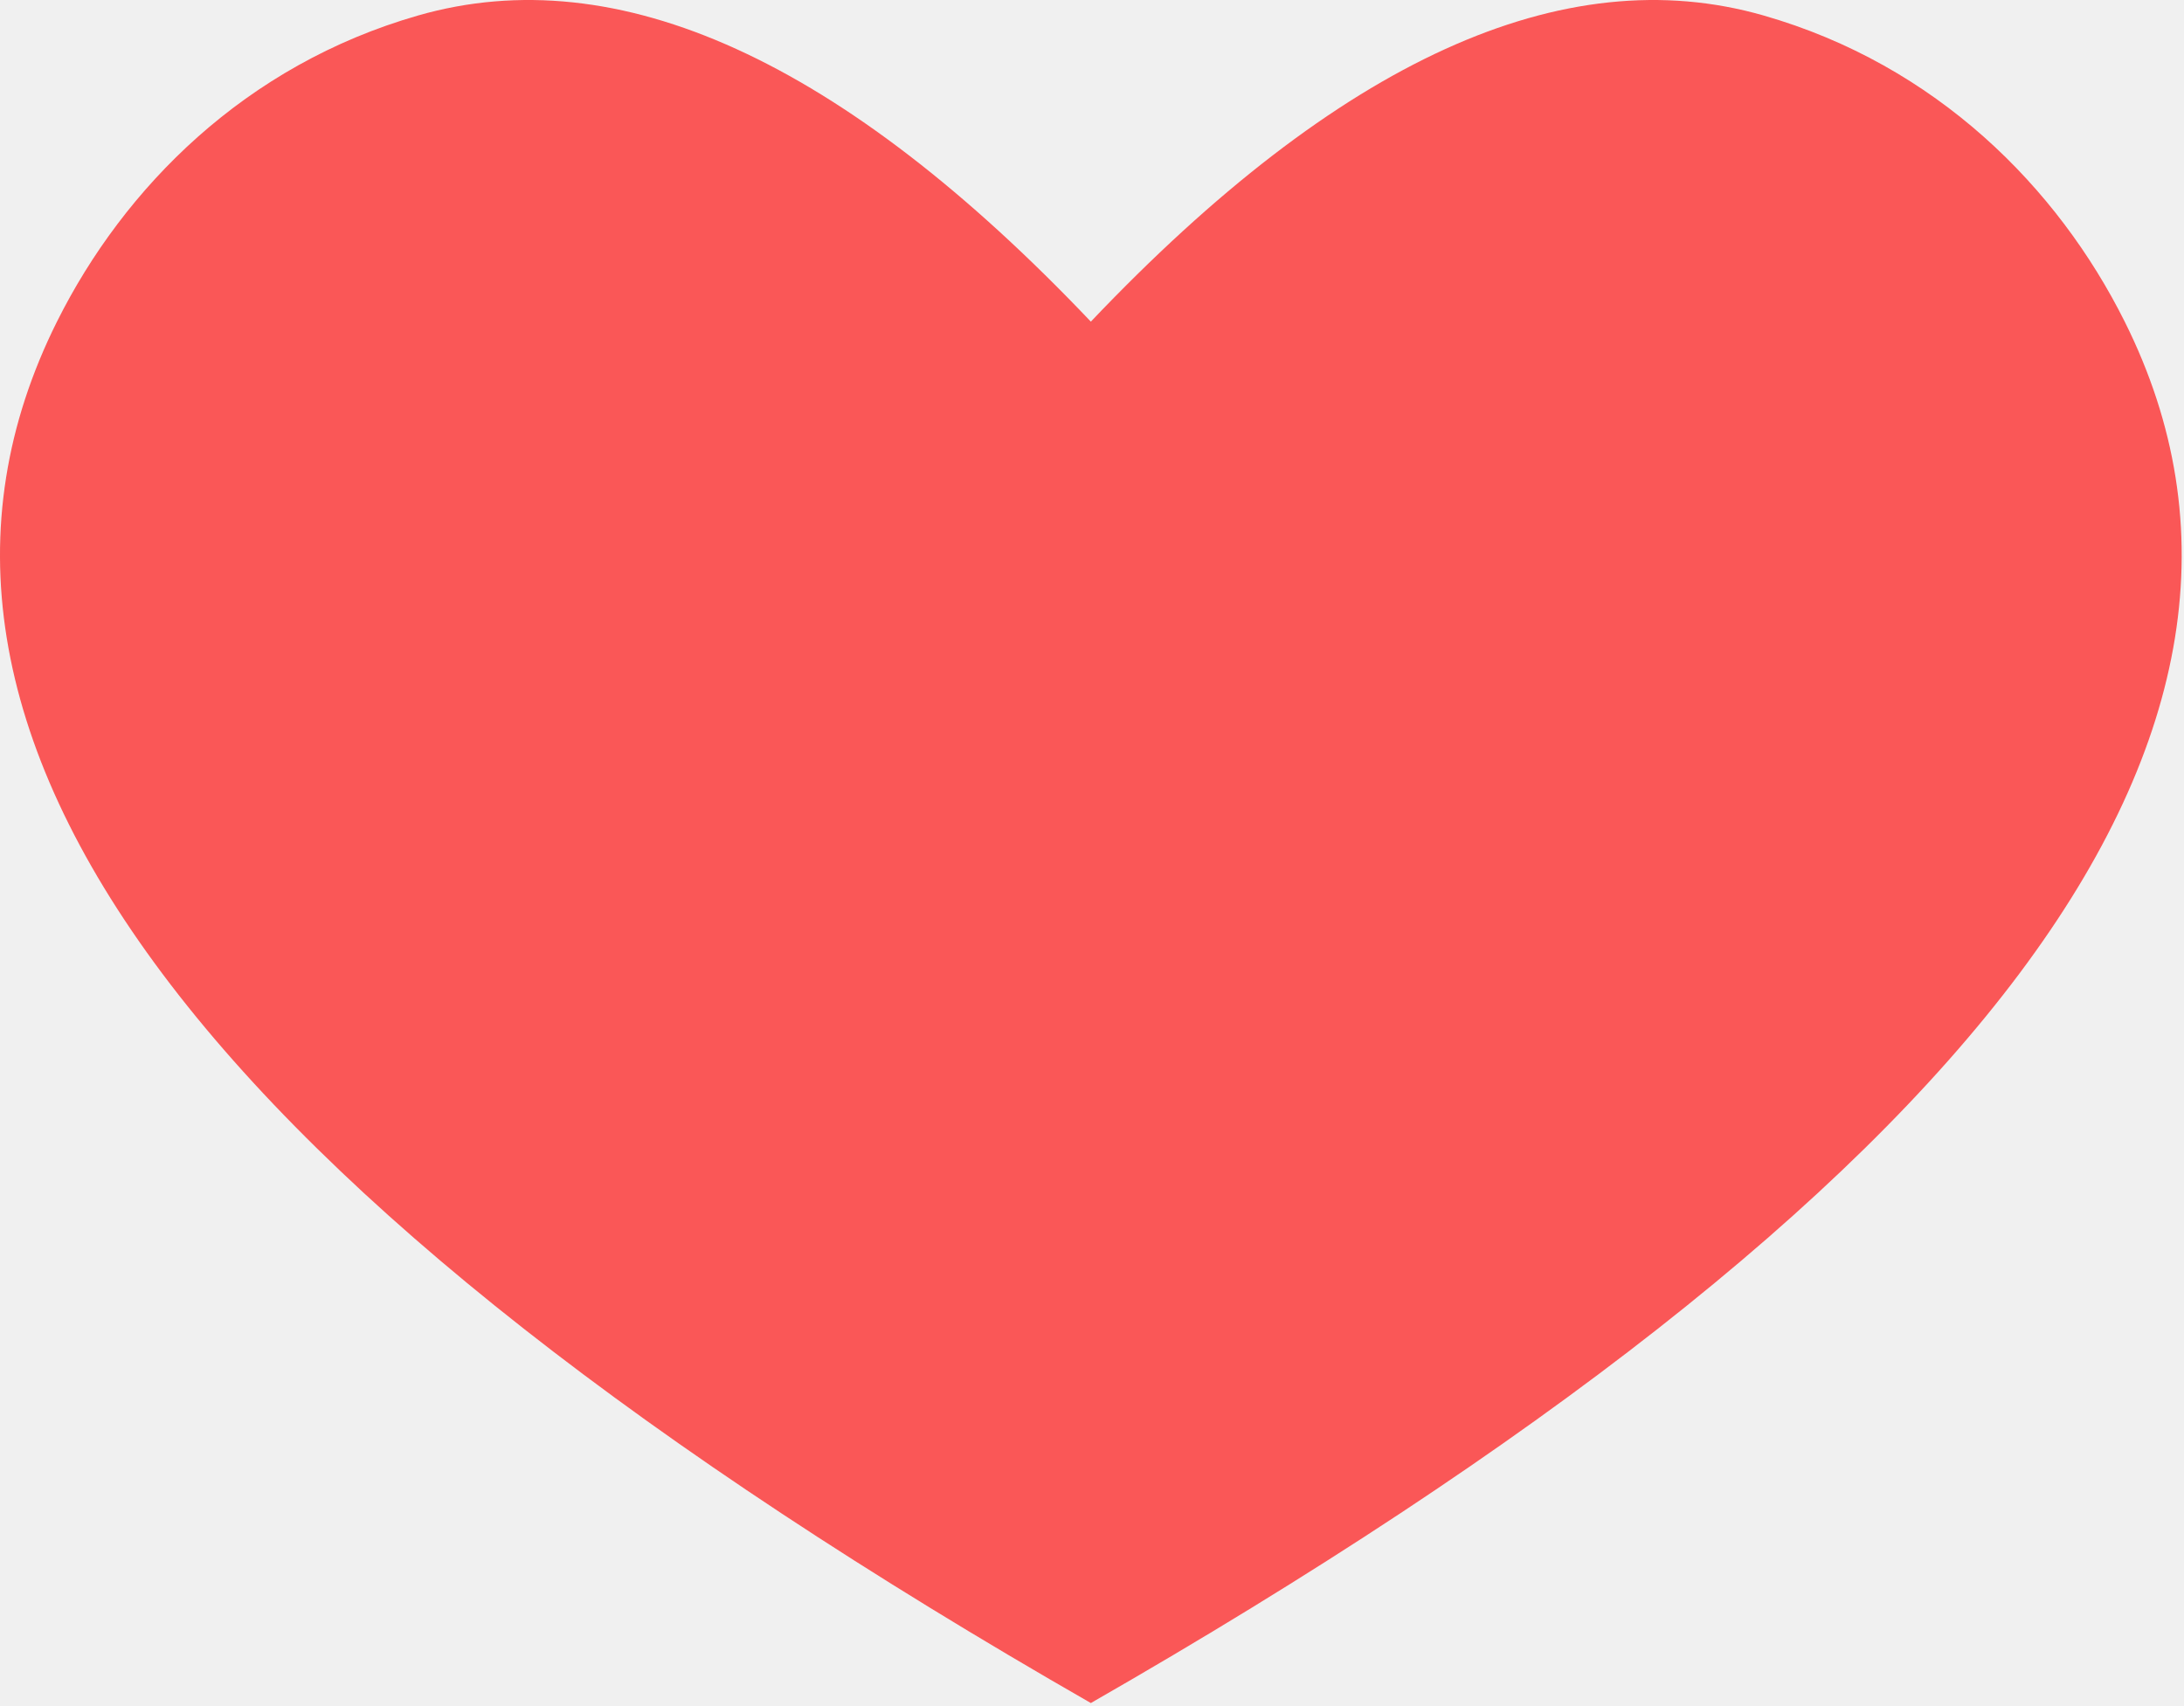
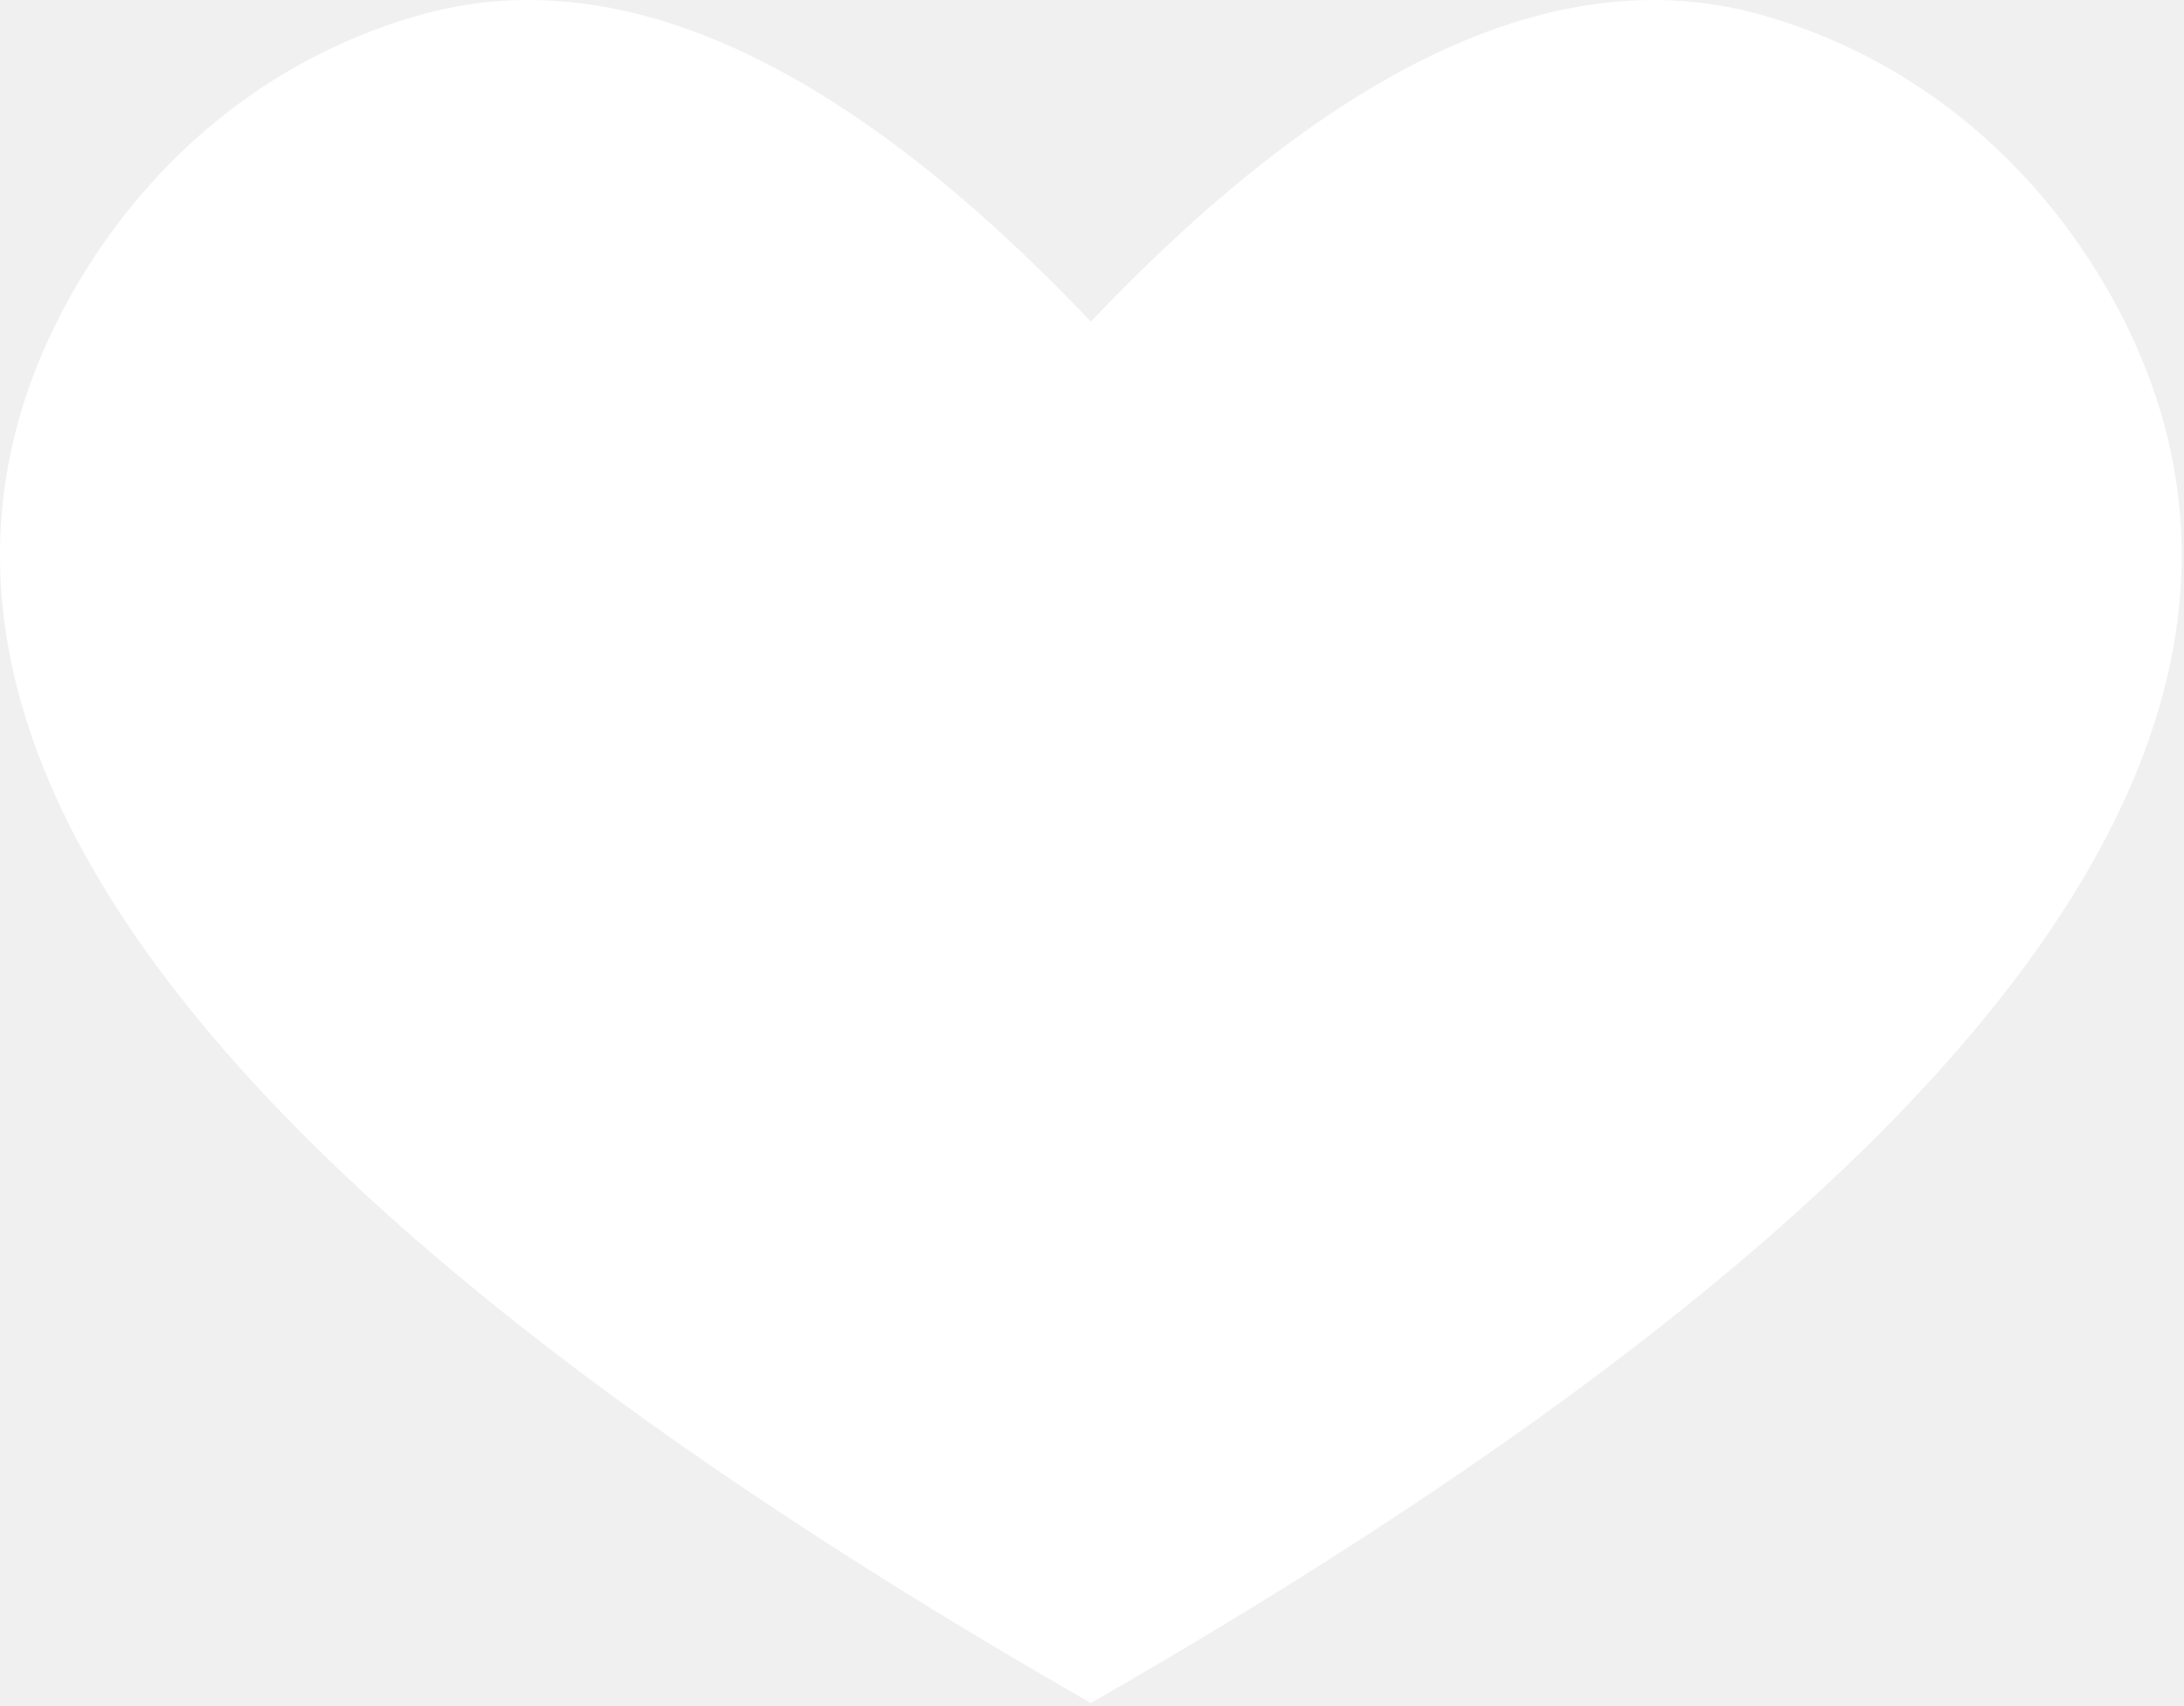
<svg xmlns="http://www.w3.org/2000/svg" width="630px" height="492px" viewBox="0 0 630 492" version="1.1">
  <defs />
  <g id="Page-1" stroke="none" stroke-width="1" fill="none" fill-rule="evenodd">
    <g id="Heart-union">
-       <path d="M314.667,92.787 C386.324,17.37 451,-12.073 508.698,4.461 C558.547,18.746 593.549,54.051 612.896,92.787 C671.798,210.717 572.388,343.555 314.667,491.302 C56.945,343.556 -42.466,210.717 16.436,92.786 C35.784,54.049 70.786,18.744 120.636,4.459 C178.334,-12.074 243.011,17.368 314.667,92.786 Z" id="Combined-Shape" fill-opacity="0.637" fill="#FF0000" />
+       <path d="M314.667,92.787 C386.324,17.37 451,-12.073 508.698,4.461 C558.547,18.746 593.549,54.051 612.896,92.787 C671.798,210.717 572.388,343.555 314.667,491.302 C56.945,343.556 -42.466,210.717 16.436,92.786 C35.784,54.049 70.786,18.744 120.636,4.459 C178.334,-12.074 243.011,17.368 314.667,92.786 Z" id="Combined-Shape" fill="#FFFFFF" />
    </g>
  </g>
</svg>
